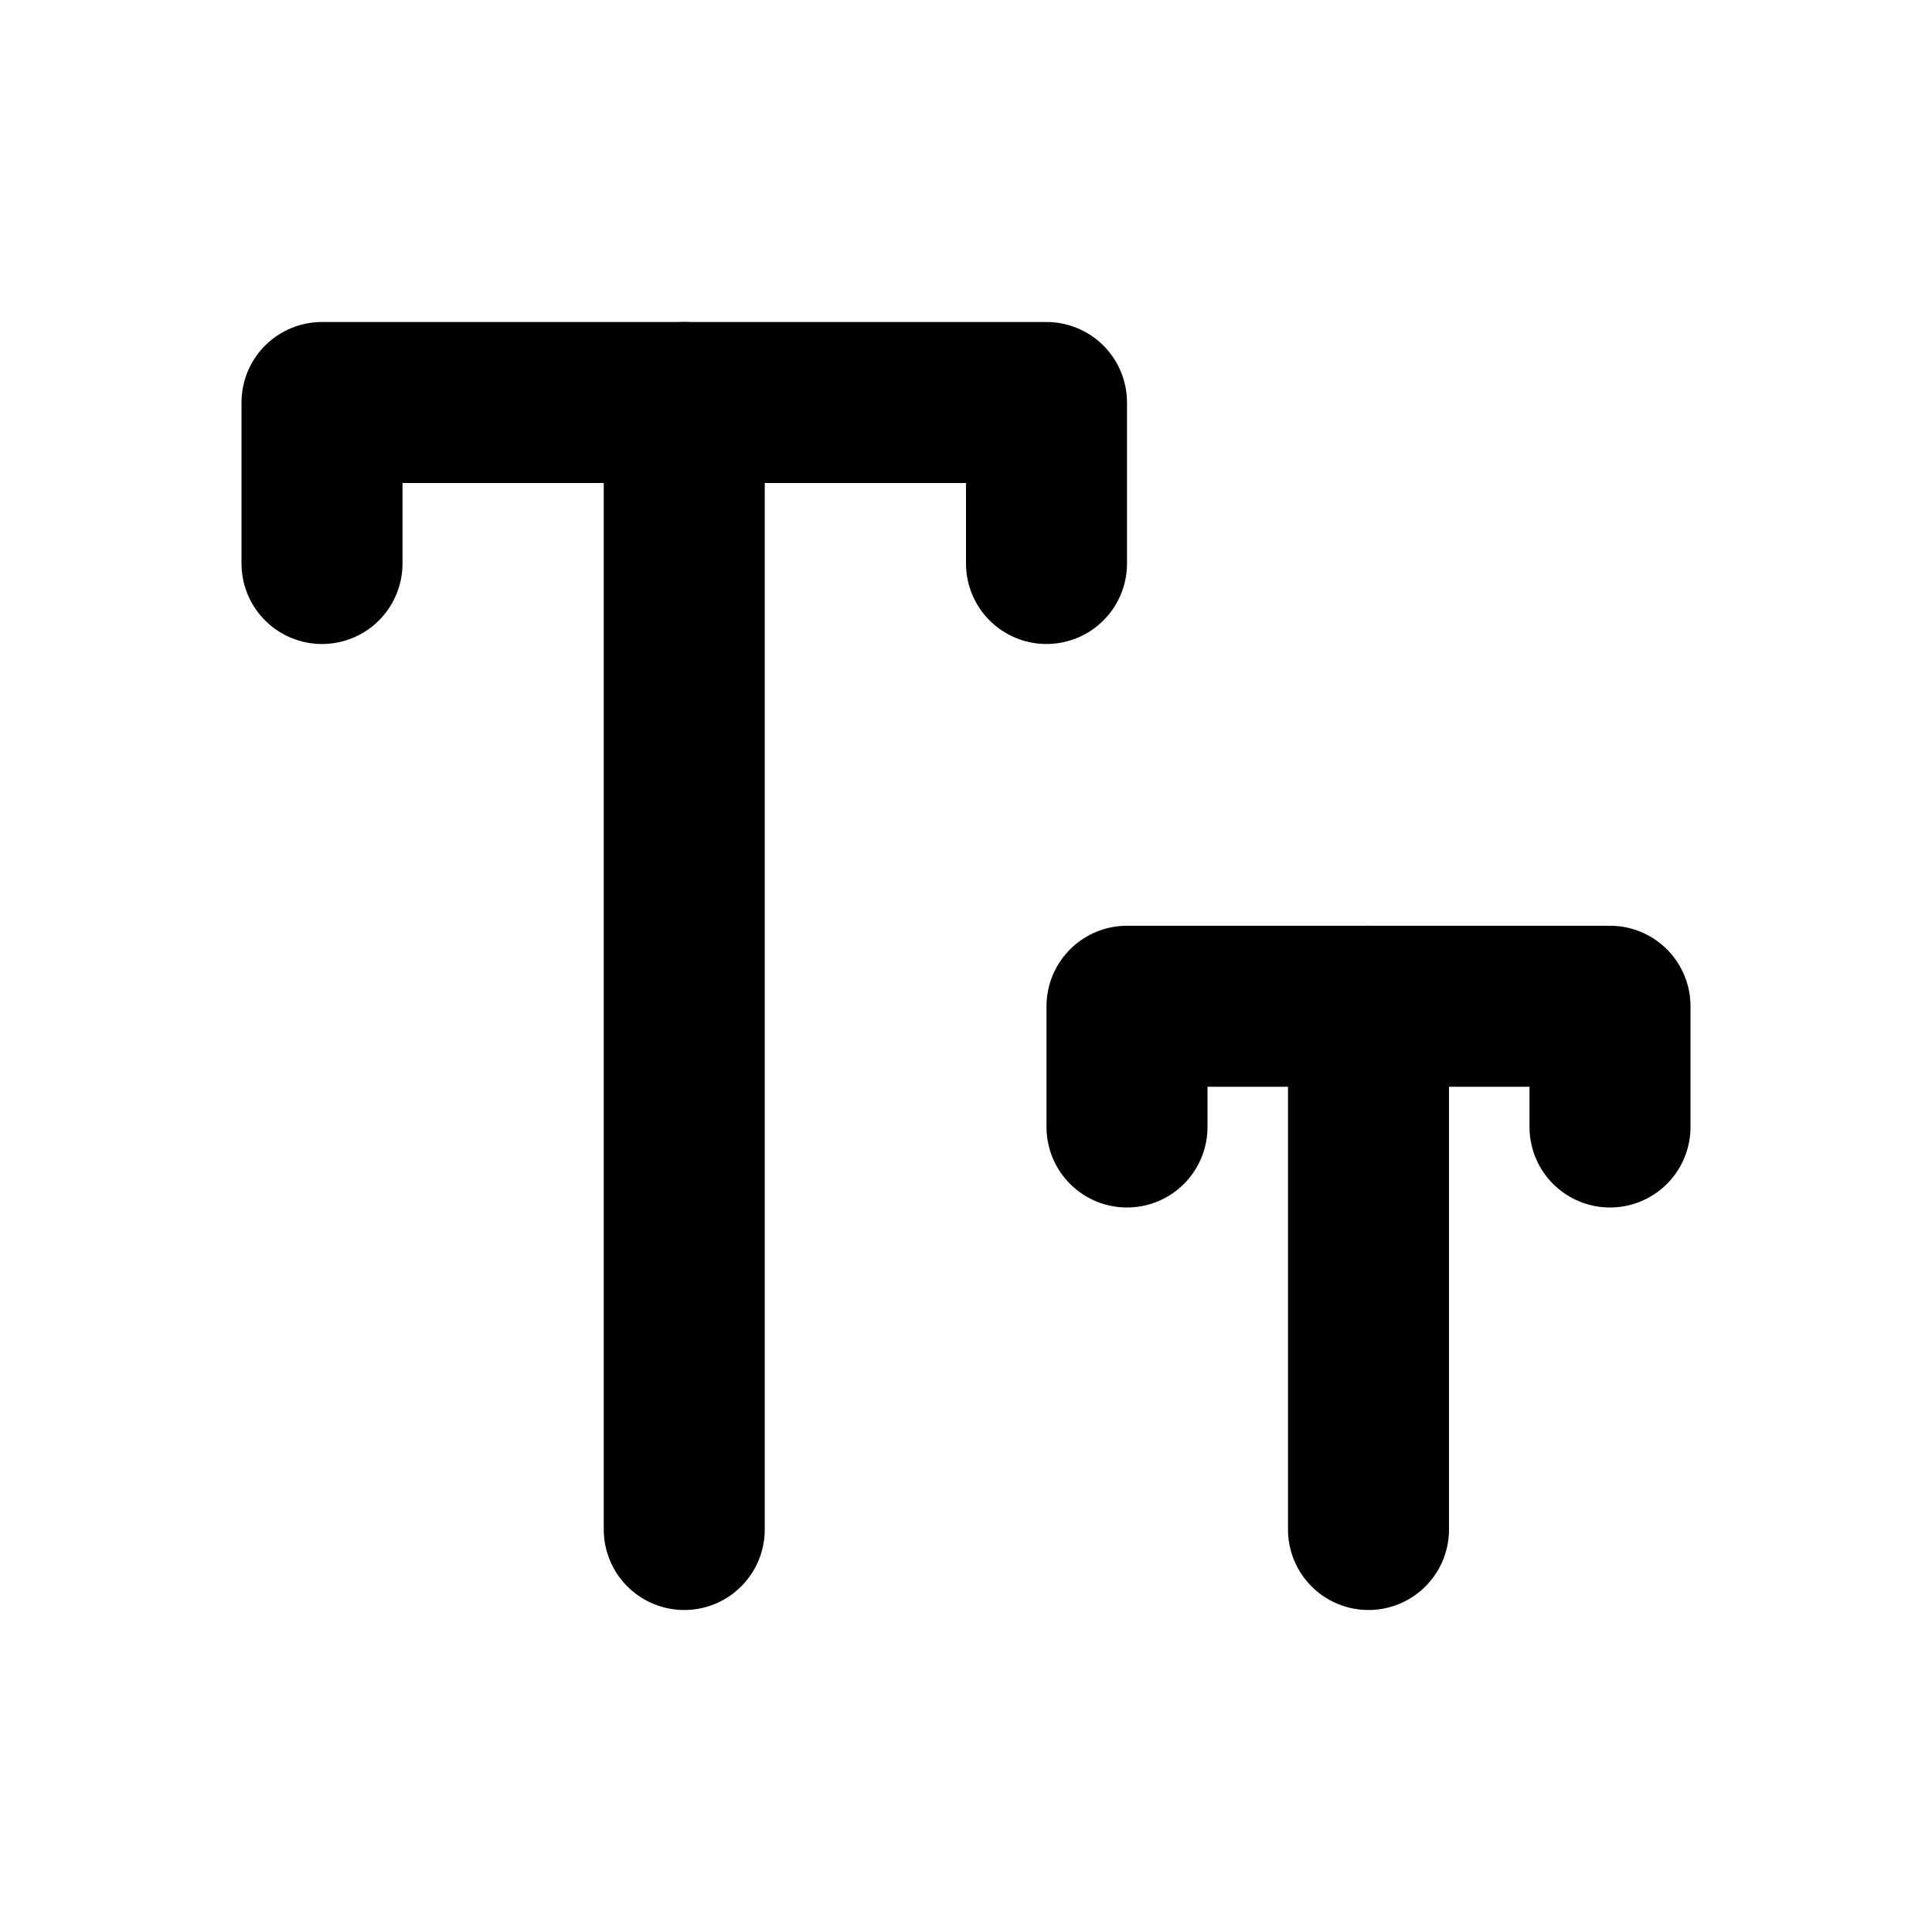
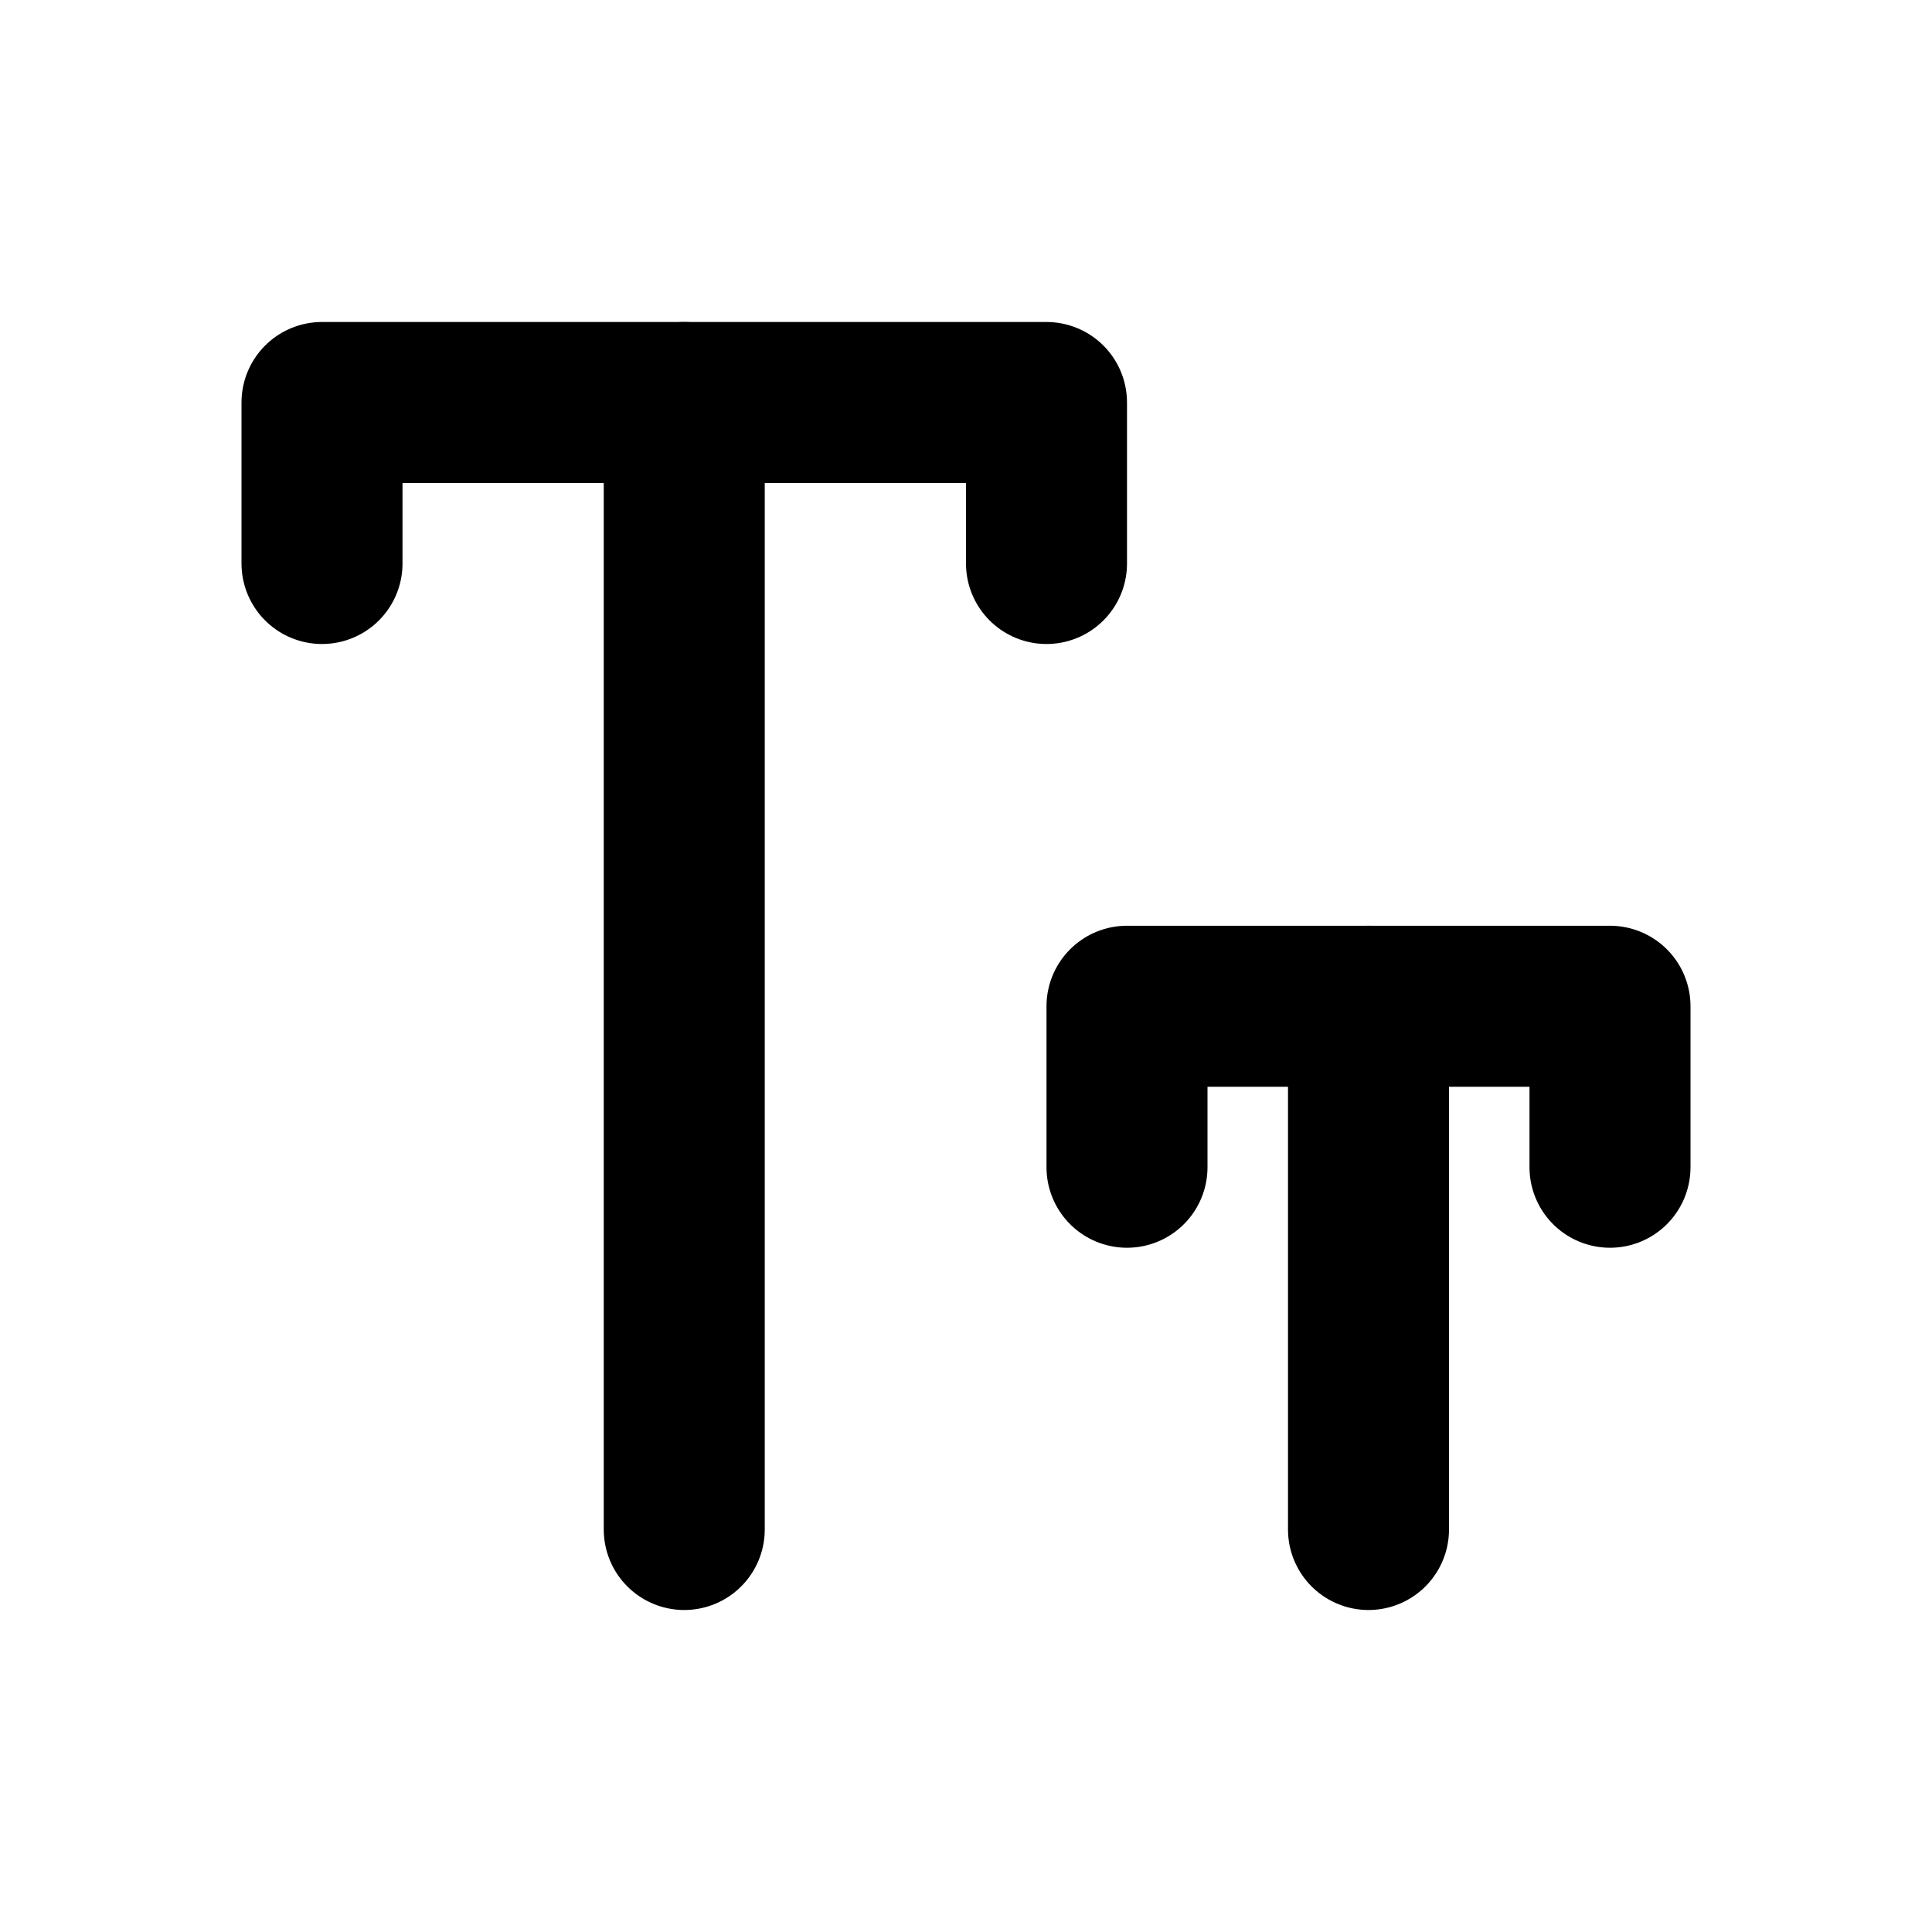
<svg xmlns="http://www.w3.org/2000/svg" viewBox="0 0 24 24" fill="none" stroke="currentColor" stroke-width="2" stroke-linecap="round" stroke-linejoin="round">
  <path d="M4 7V5h9v2" />
  <path d="M8.5 5v14" />
-   <path d="M14 14v-1.5h6V14" />
+   <path d="M14 14.5V12.5h6v2" />
  <path d="M17 12.5v6.5" />
</svg>
